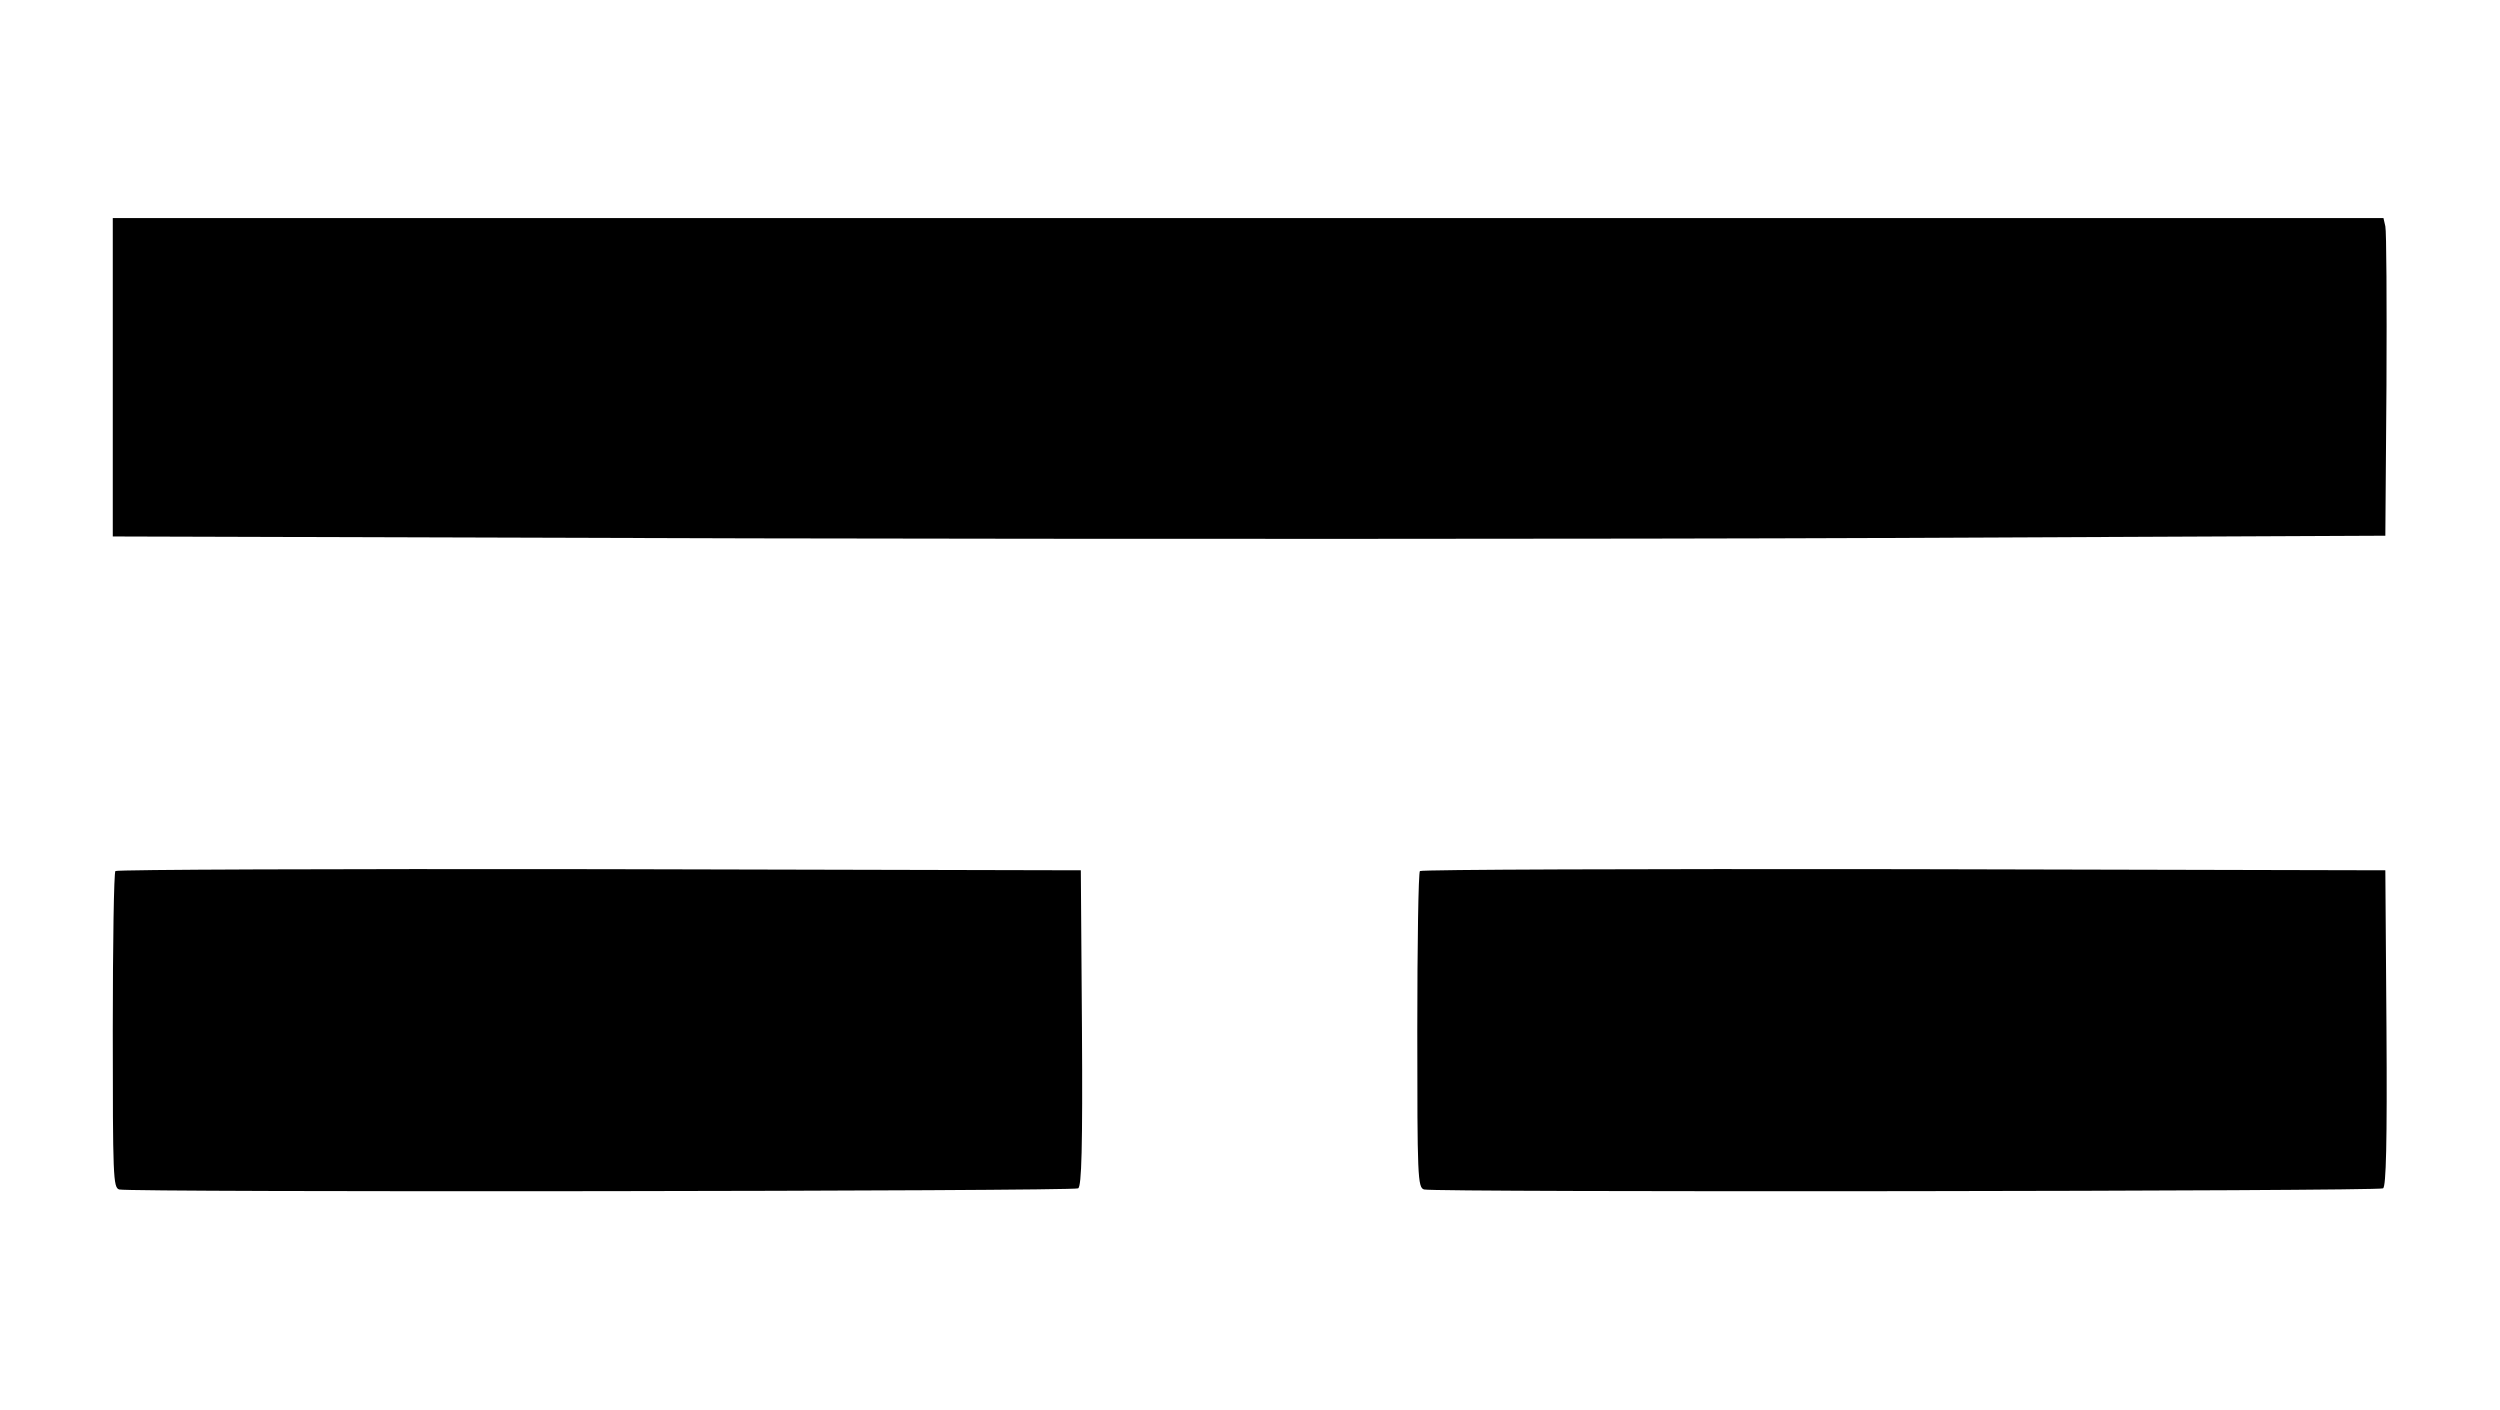
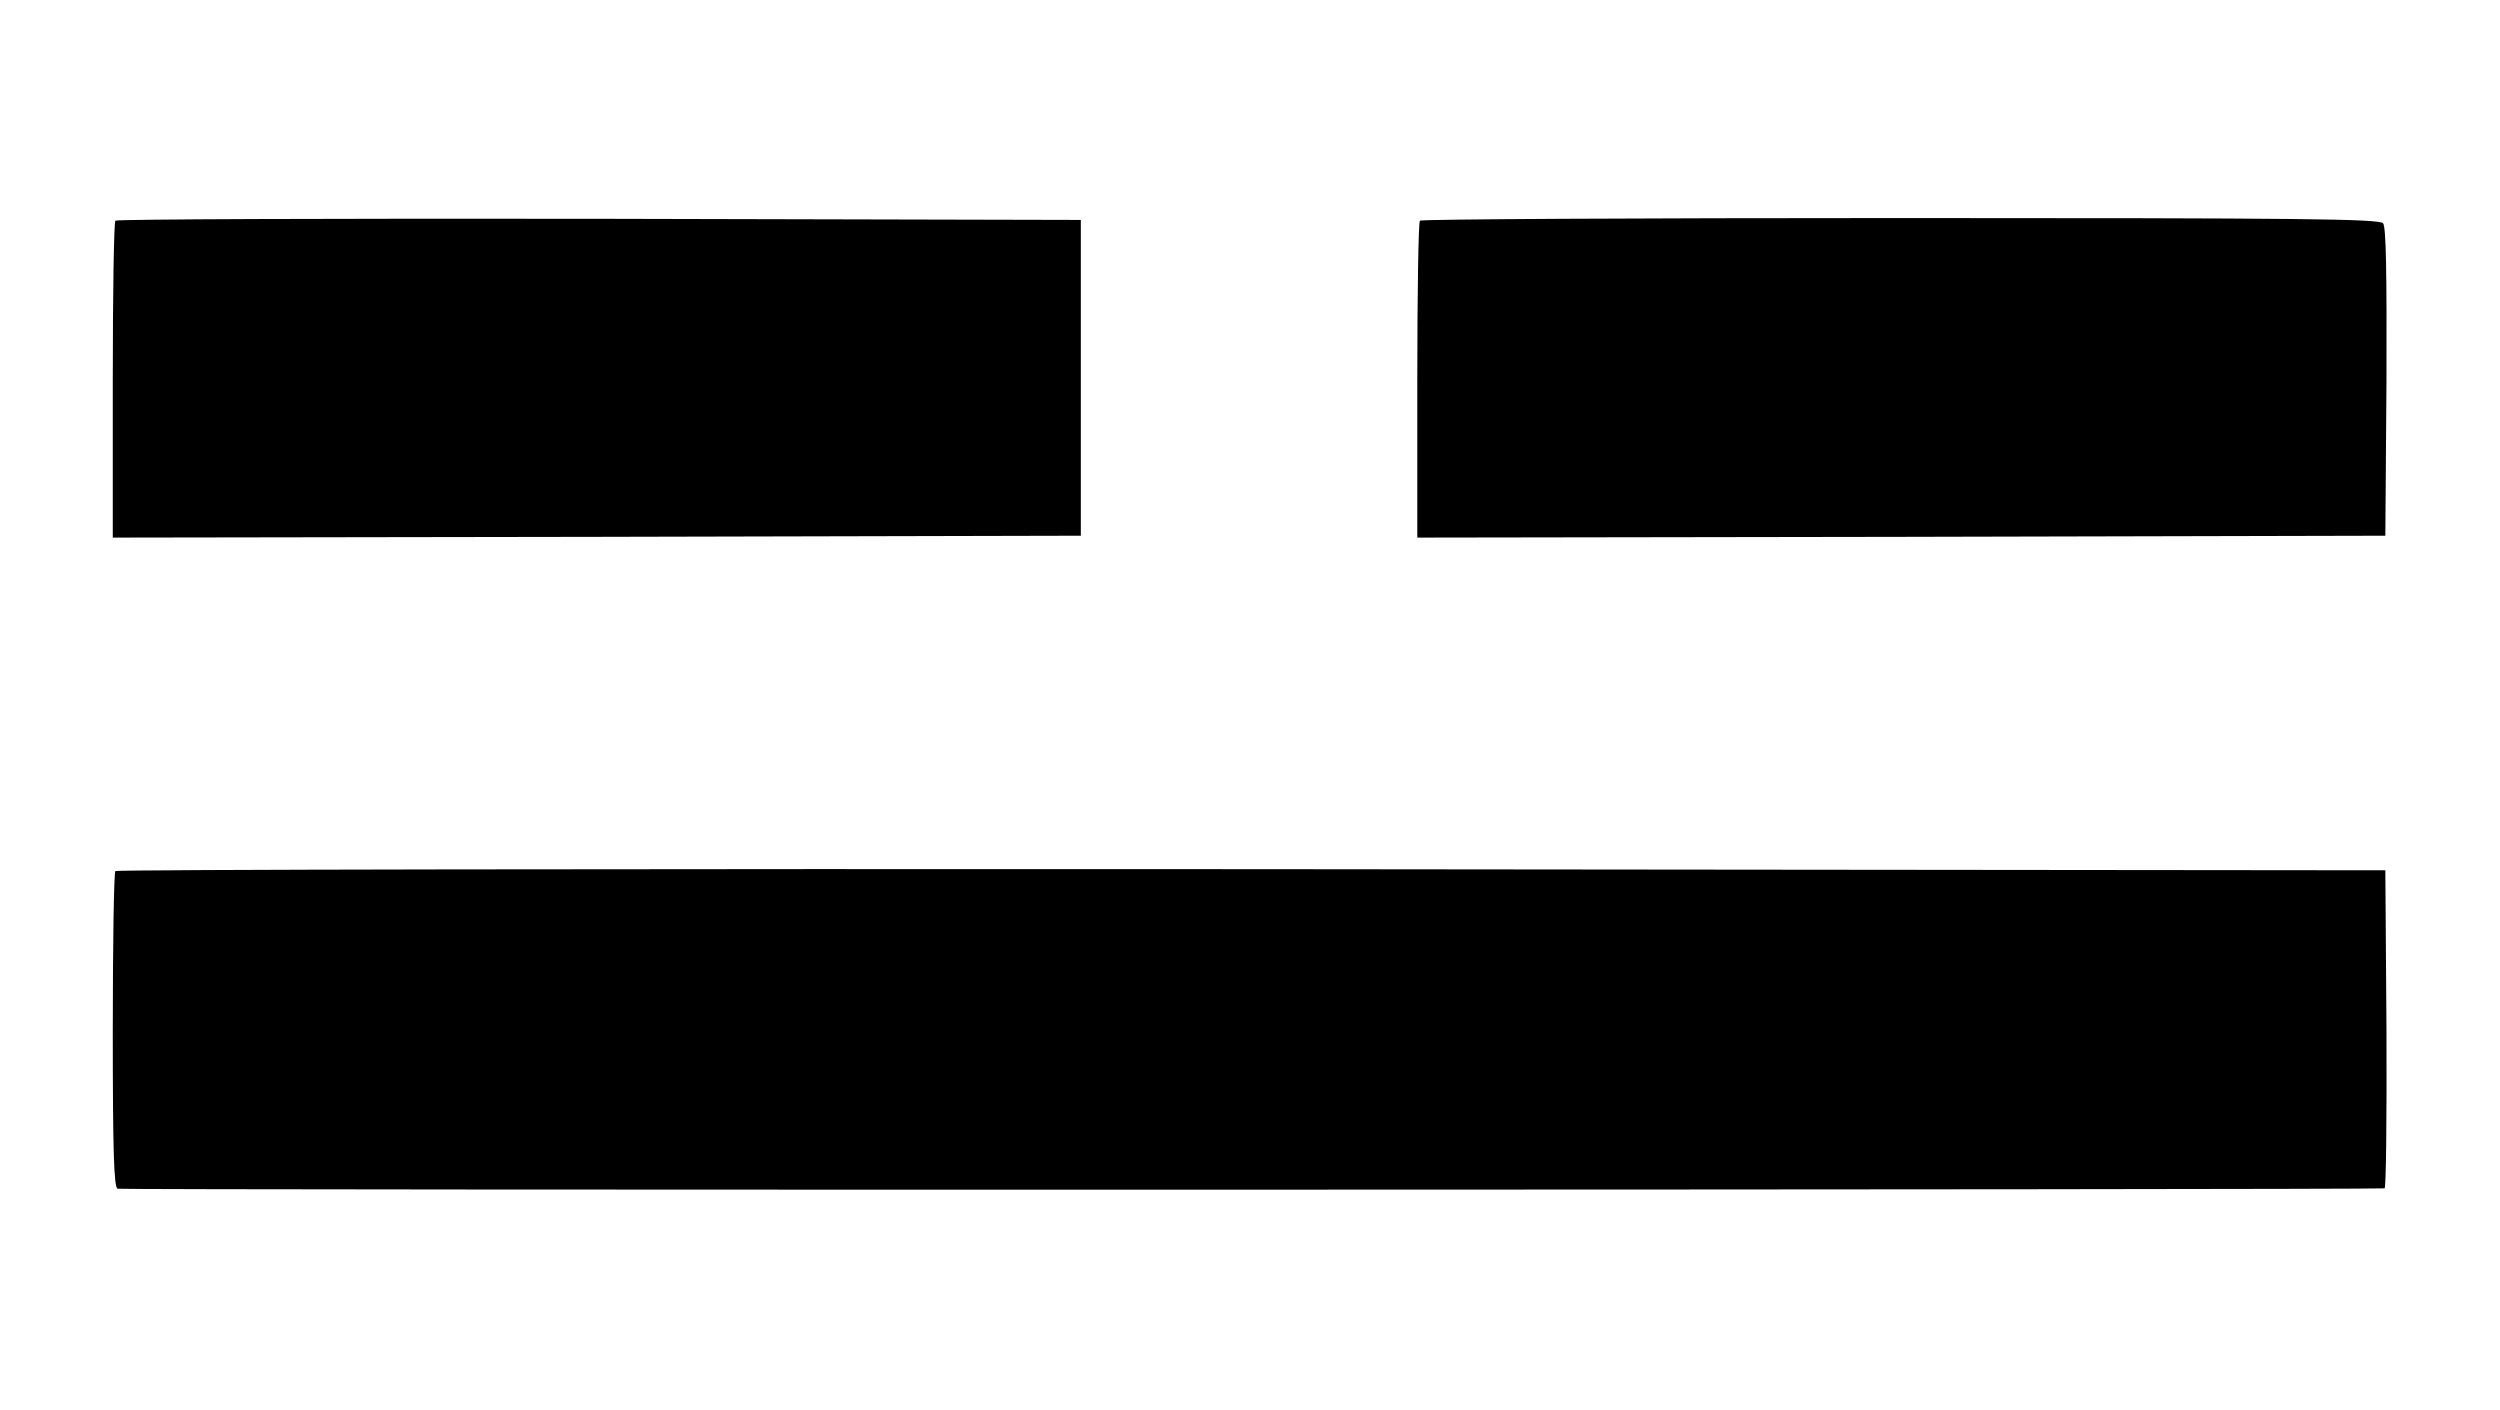
<svg xmlns="http://www.w3.org/2000/svg" version="1.0" width="665pt" height="375pt" viewBox="0 0 665 375" preserveAspectRatio="xMidYMid meet">
  <g transform="translate(0,375) scale(0.1,-0.1)" fill="#000000" stroke="none">
-     <path d="M300 2747 l0 -424 1698 -5 c933 -2 2293 -2 3022 1 l1325 6 3 400 c1 220 0 410 -3 423 l-5 22 -3020 0 -3020 0 0 -423z" />
-     <path d="M307 1433 c-4 -3 -7 -194 -7 -424 0 -389 1 -418 17 -423 28 -8 2538 -5 2551 3 9 6 12 107 10 427 l-3 419 -1281 3 c-704 1 -1284 -1 -1287 -5z" />
-     <path d="M3777 1433 c-4 -3 -7 -194 -7 -424 0 -389 1 -418 18 -423 26 -8 2538 -5 2551 3 8 5 11 120 9 427 l-3 419 -1281 3 c-704 1 -1284 -1 -1287 -5z" />
+     <path d="M307 3163 c-4 -3 -7 -195 -7 -425 l0 -418 1288 2 1287 3 0 420 0 420 -1281 3 c-704 1 -1284 -1 -1287 -5z" />
+     <path d="M3777 3163 c-4 -3 -7 -195 -7 -425 l0 -418 1288 2 1287 3 3 409 c1 293 -1 413 -9 422 -10 12 -220 14 -1284 14 -699 0 -1275 -3 -1278 -7z" />
+     <path d="M307 1433 c-4 -3 -7 -194 -7 -424 0 -324 3 -418 13 -421 10 -4 6003 -3 6030 1 4 1 6 191 5 424 l-3 422 -3016 3 c-1659 1 -3019 -1 -3022 -5z" />
  </g>
</svg>
